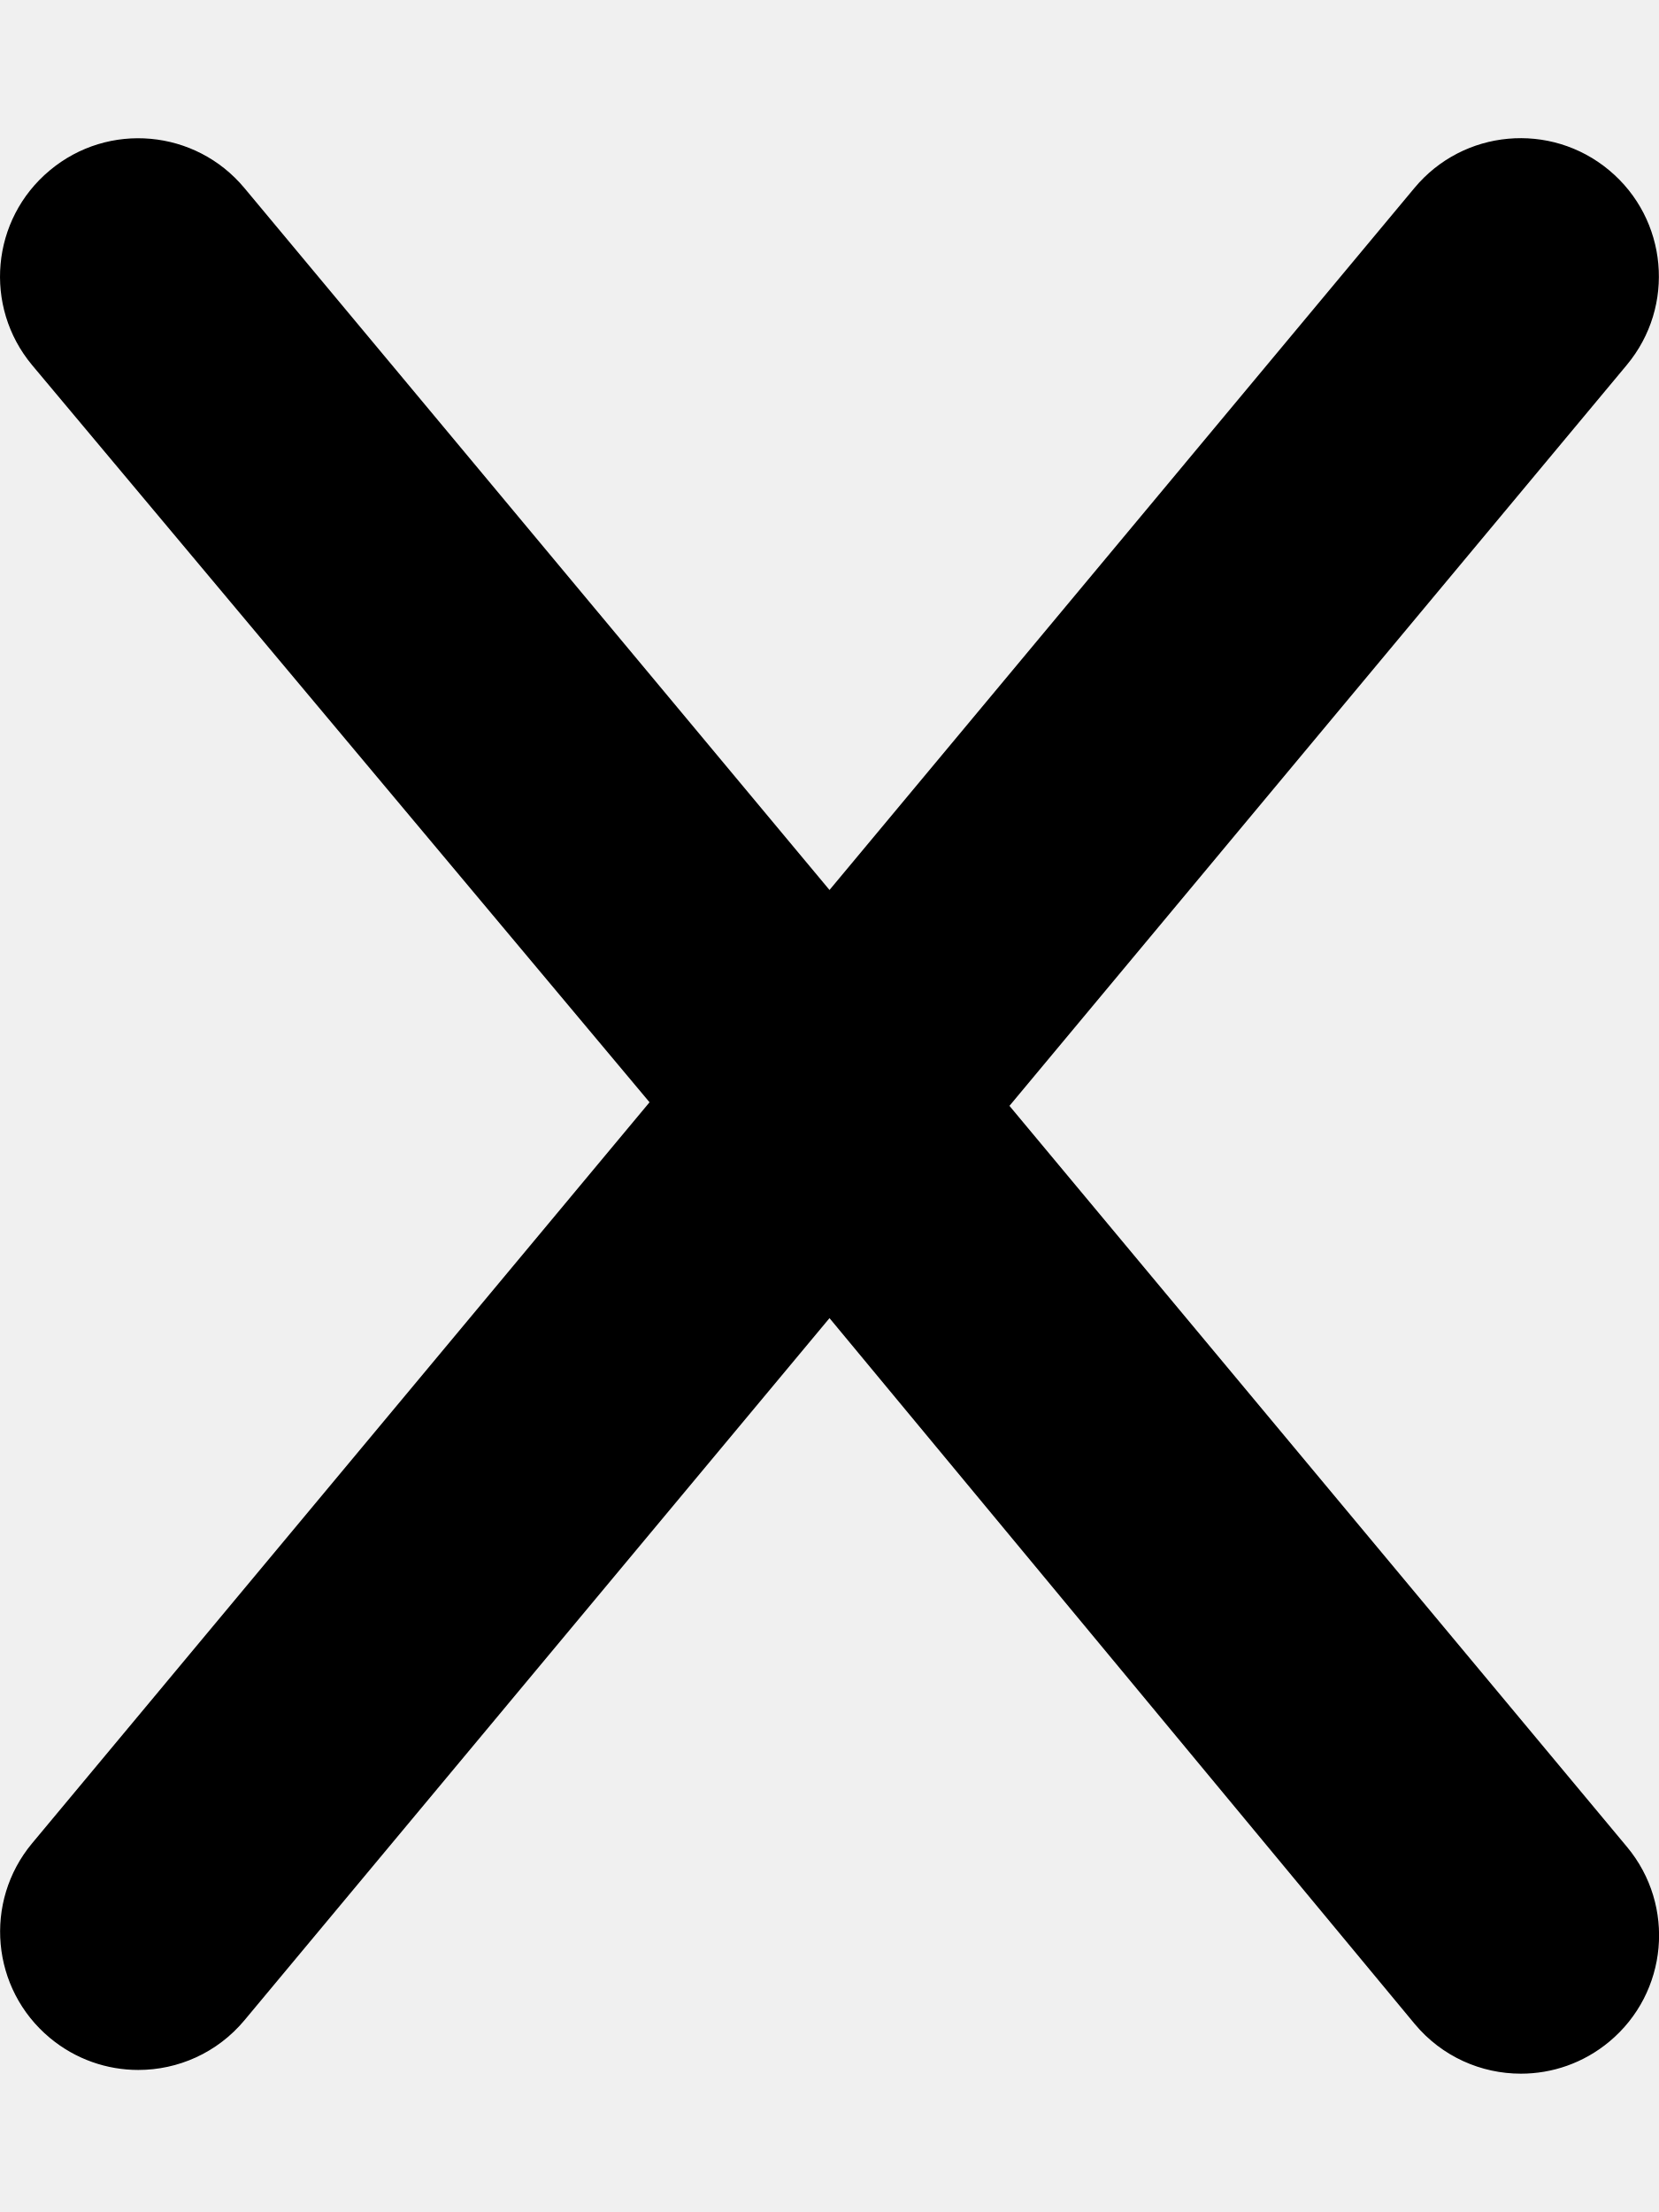
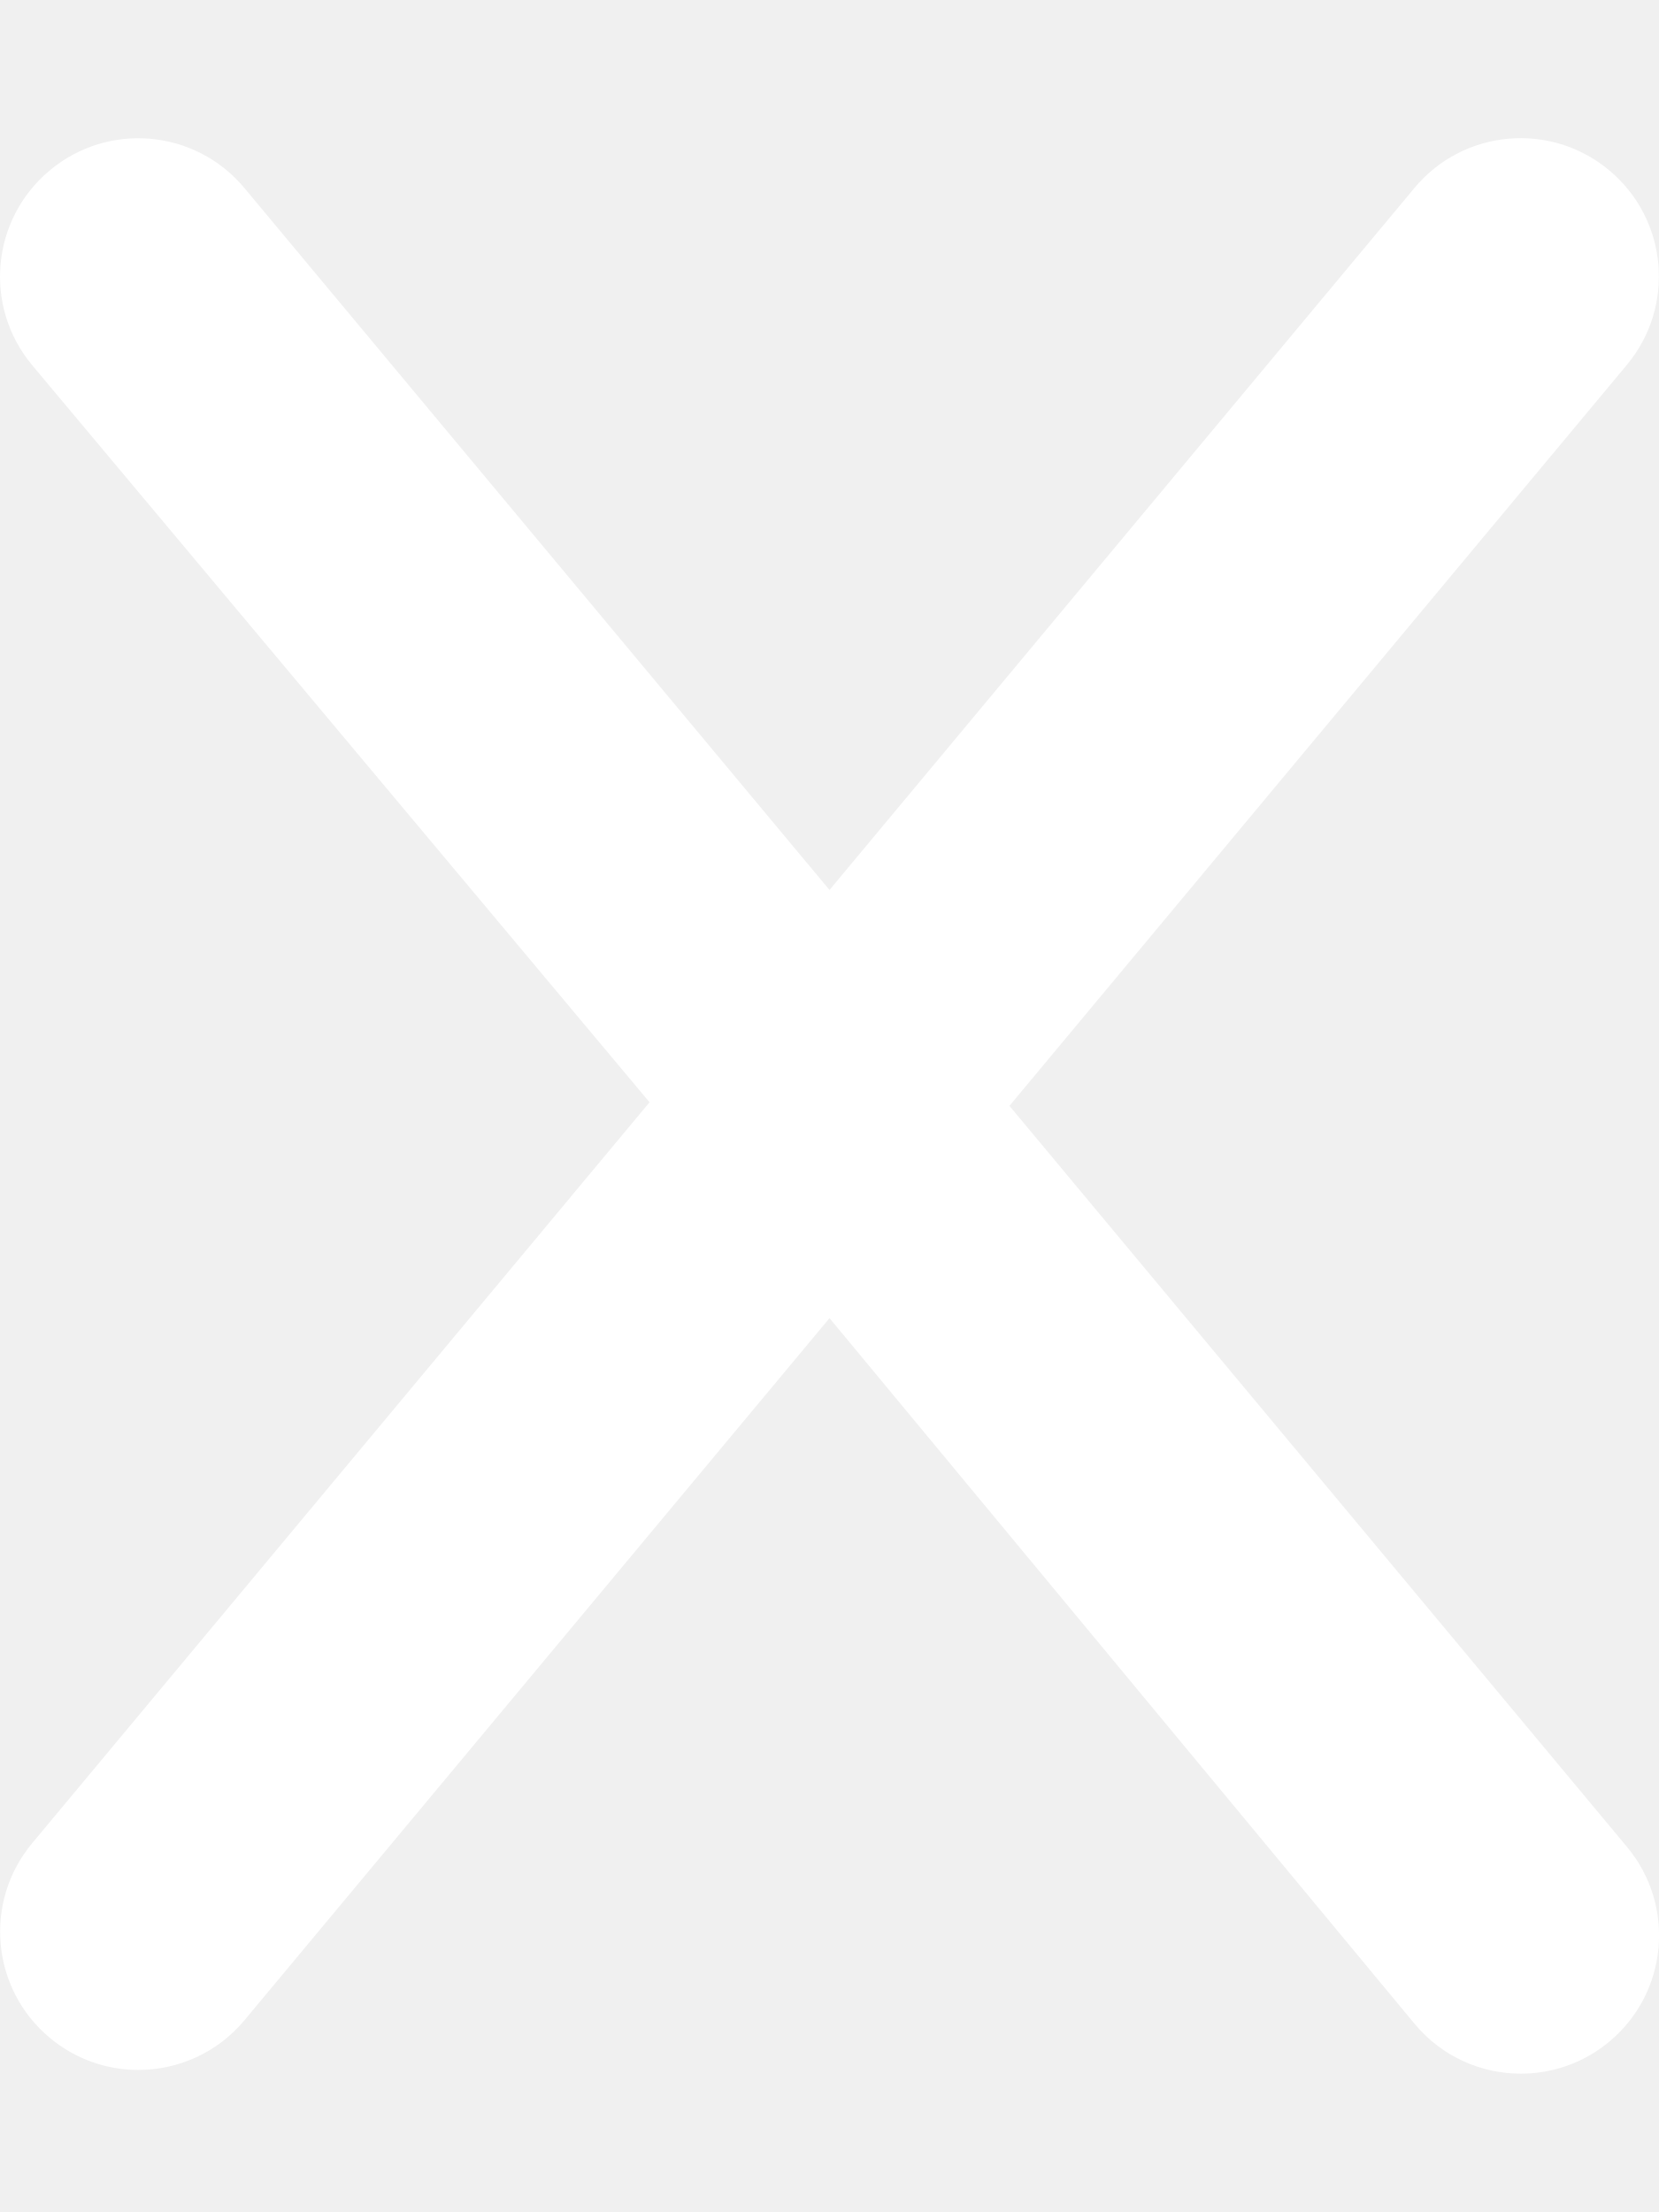
- <svg xmlns="http://www.w3.org/2000/svg" viewBox="0 0 384 512">
+ <svg xmlns="http://www.w3.org/2000/svg" fill="#ffffff" viewBox="0 0 384 512">
  <path d="M376.6 427.5c11.31 13.58 9.484 33.75-4.094 45.06c-5.984 4.984-13.25 7.422-20.47 7.422c-9.172 0-18.27-3.922-24.59-11.52L192 305.1l-135.4 162.5c-6.328 7.594-15.42 11.52-24.59 11.52c-7.219 0-14.48-2.438-20.47-7.422c-13.58-11.31-15.41-31.48-4.094-45.06l142.9-171.5L7.422 84.5C-3.891 70.92-2.063 50.75 11.52 39.44c13.56-11.34 33.73-9.516 45.06 4.094L192 206l135.4-162.5c11.3-13.58 31.48-15.42 45.06-4.094c13.58 11.31 15.41 31.48 4.094 45.06l-142.9 171.5L376.6 427.5z" />
</svg>
